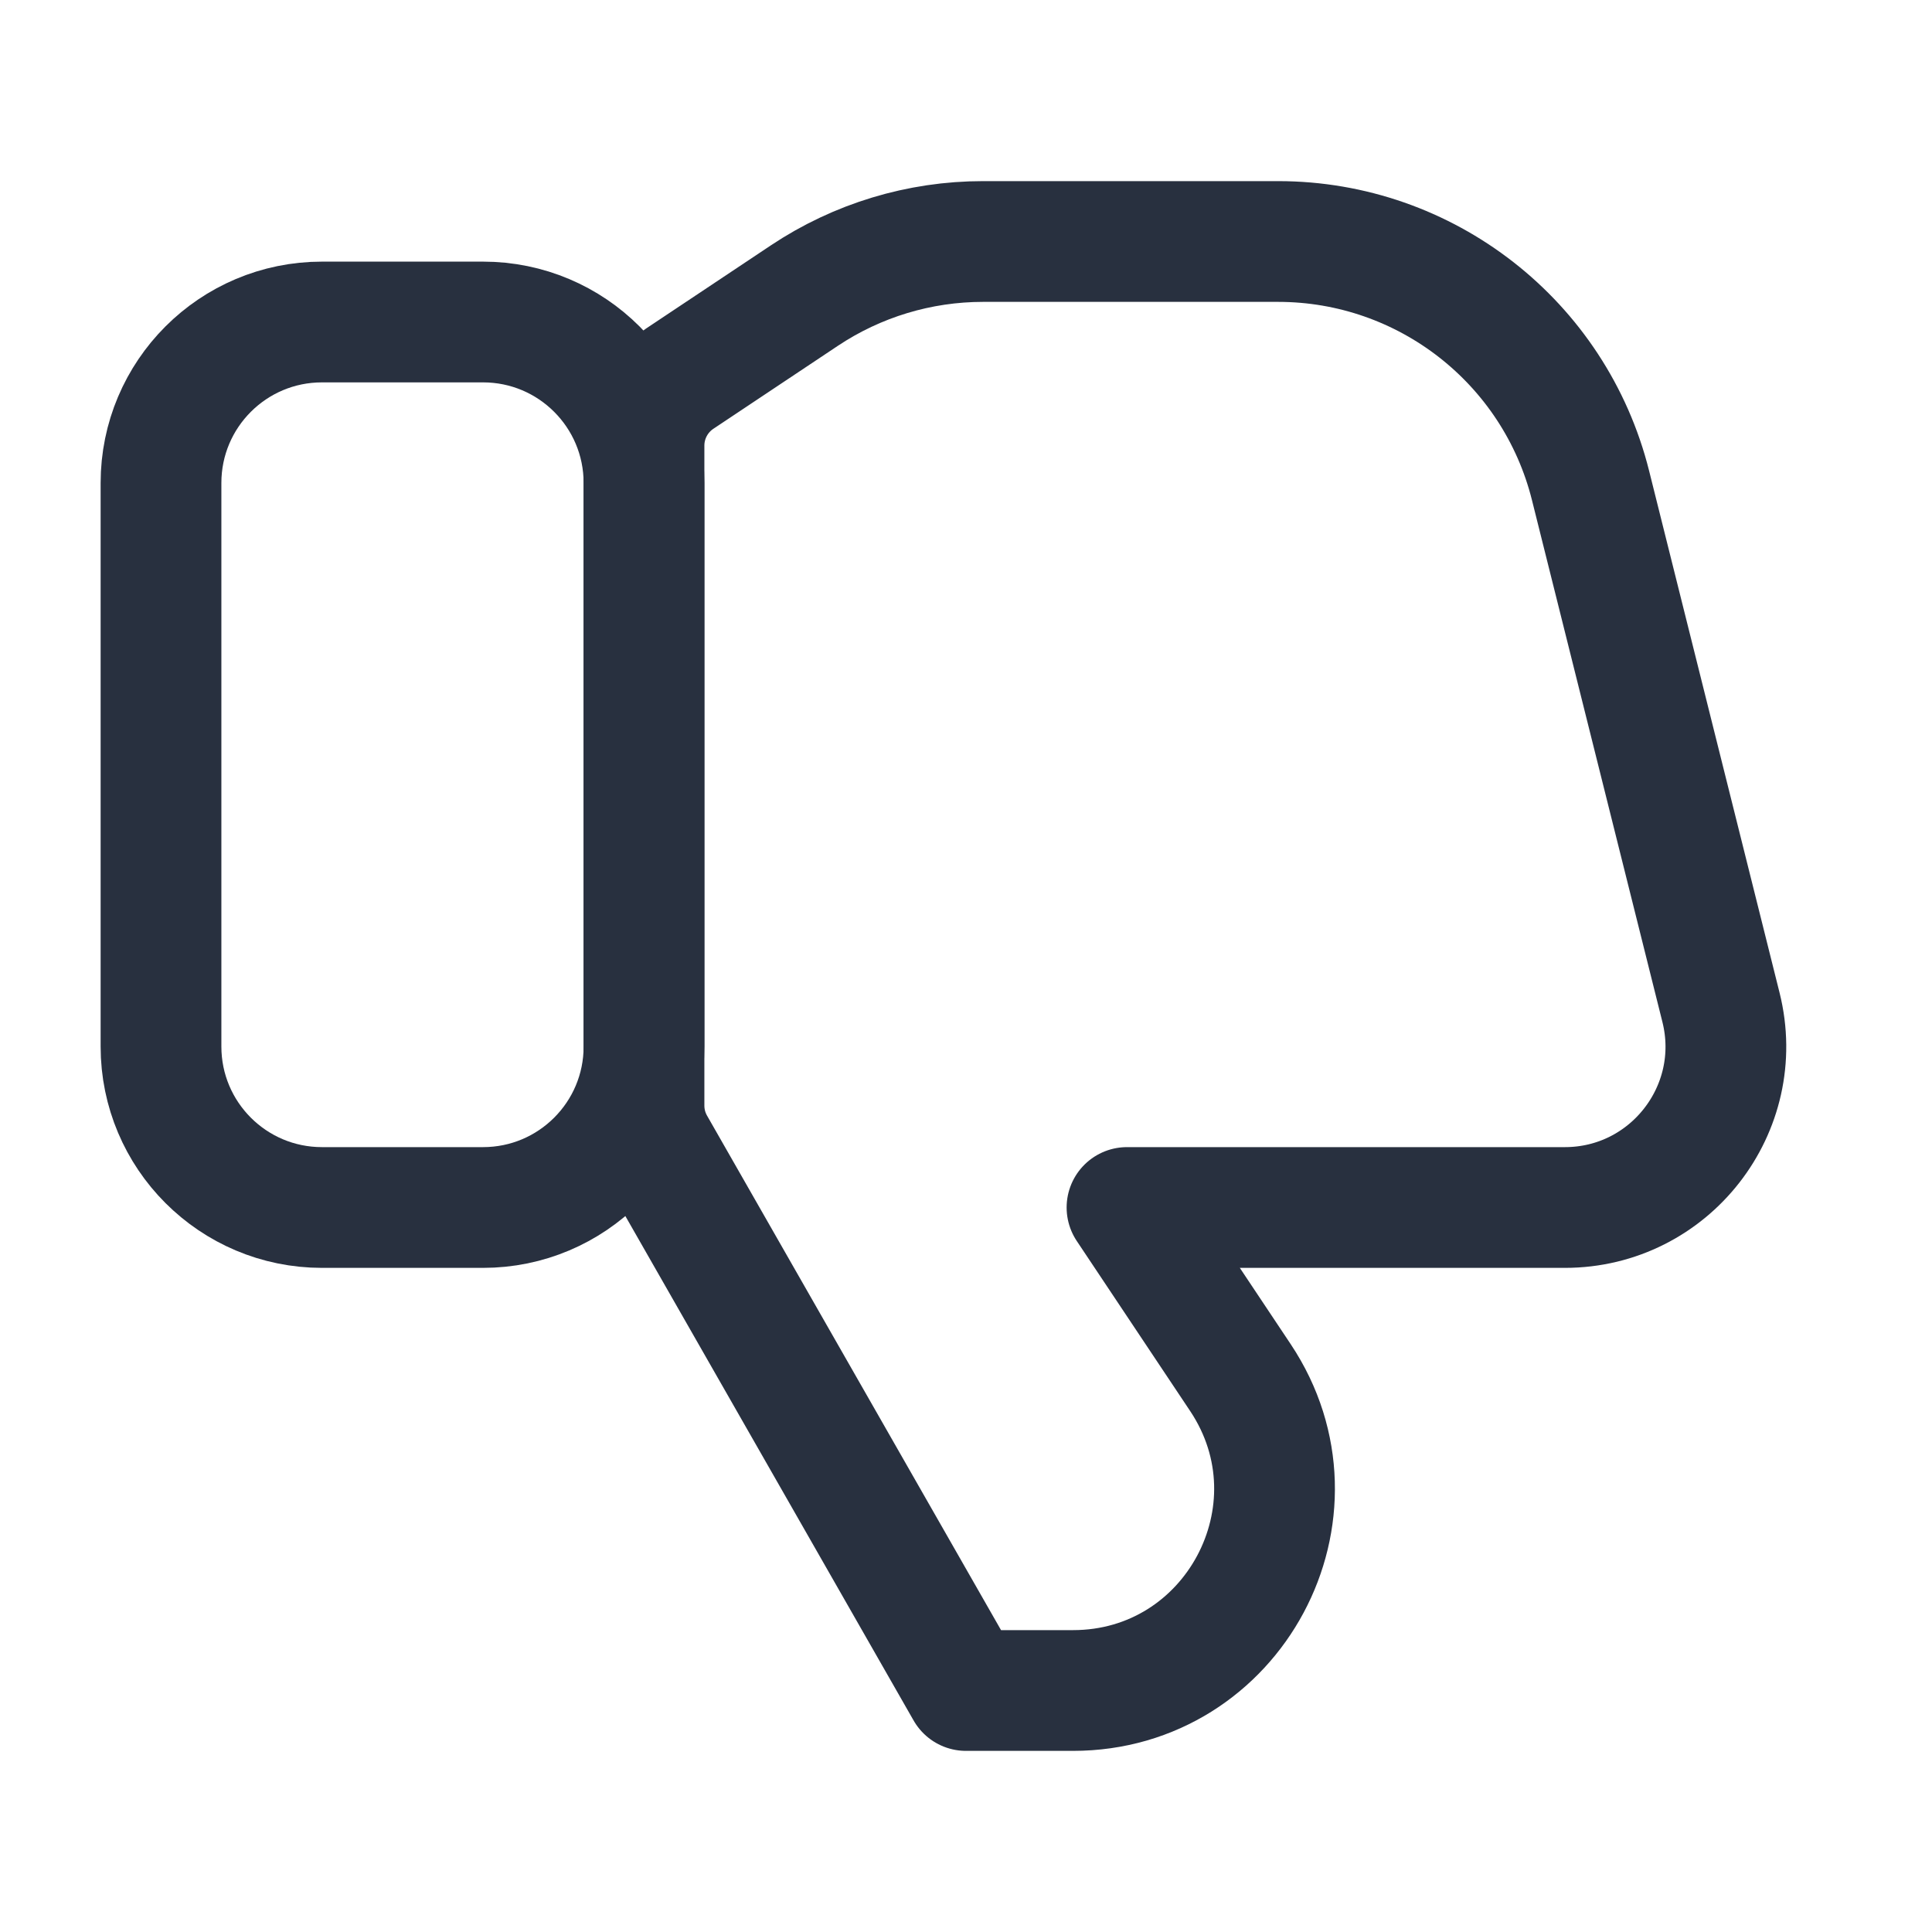
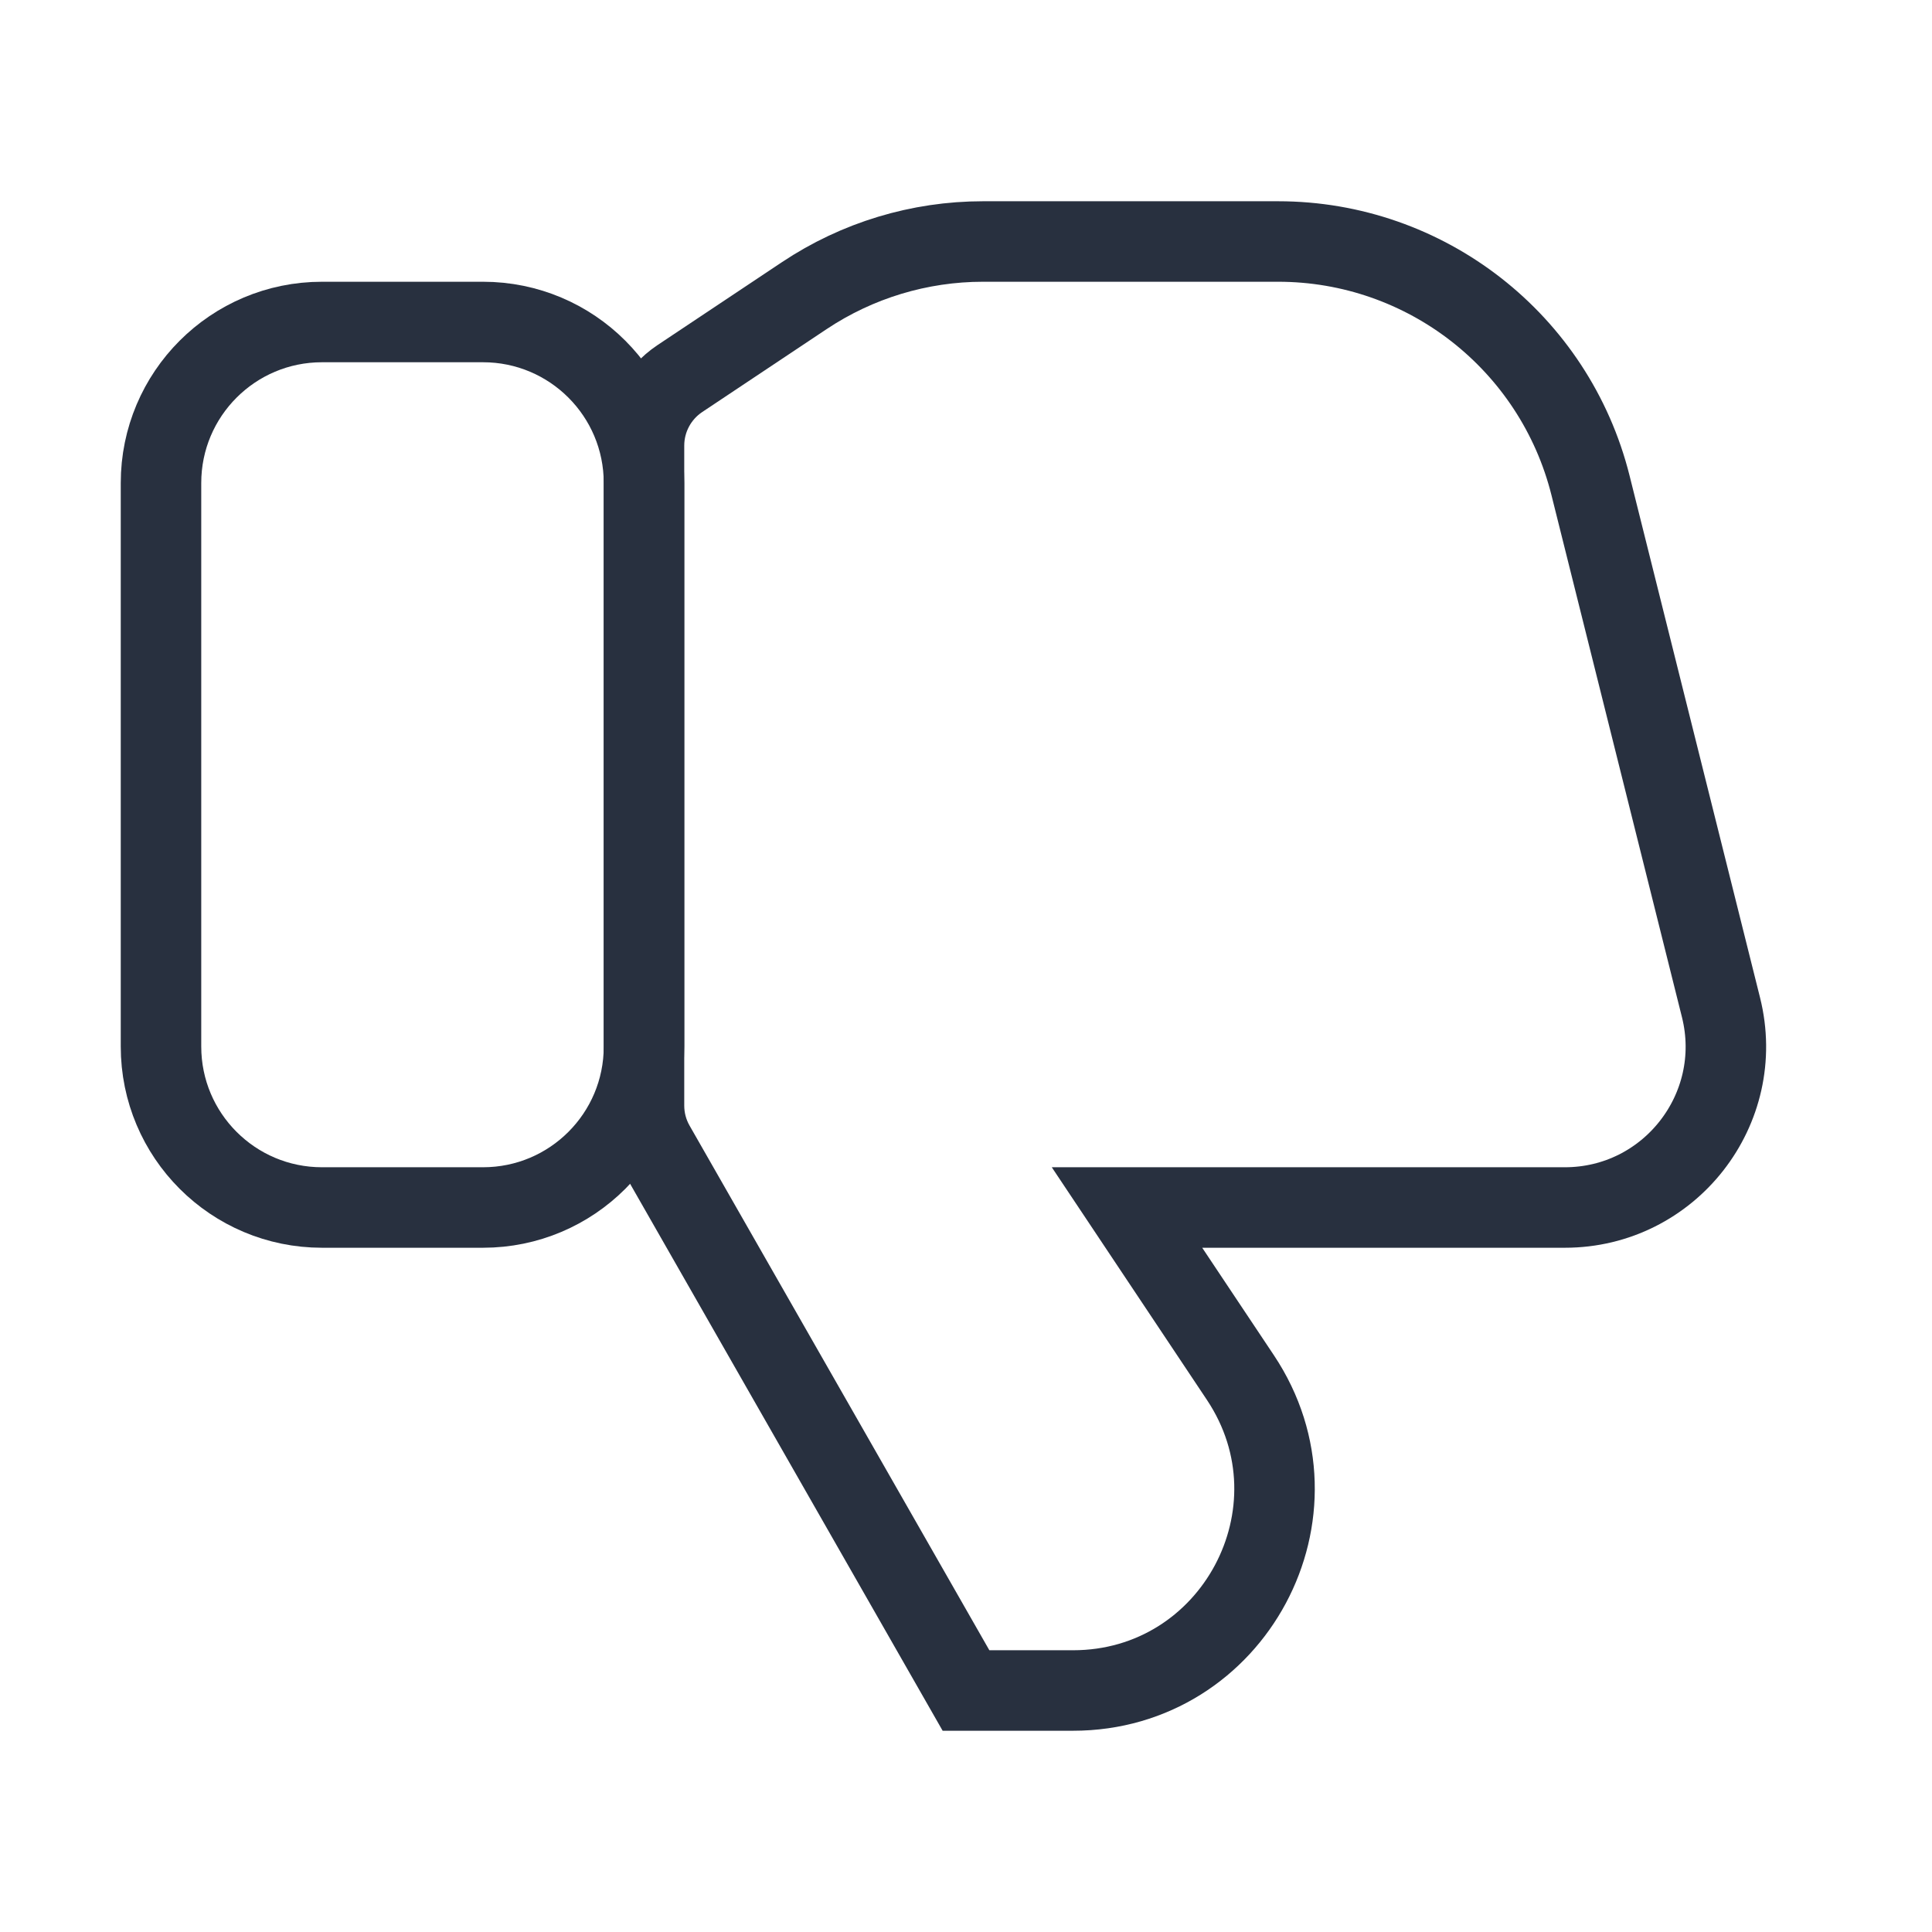
<svg xmlns="http://www.w3.org/2000/svg" width="24" height="24" viewBox="0 0 24 24" fill="none">
-   <path d="M6 15H4C2.895 15 2 14.105 2 13V6C2 4.895 2.895 4 4 4H6C7.105 4 8 4.895 8 6V13C8 14.105 7.105 15 6 15Z" stroke="#28303F" stroke-width="1.5" stroke-linecap="round" stroke-linejoin="round" />
-   <path d="M15.877 3H12.211C11.421 3 10.649 3.234 9.992 3.672L8.445 4.703C8.167 4.889 8 5.201 8 5.535V13.734C8 13.909 8.045 14.079 8.132 14.231L12 21H13.329C15.325 21 16.516 18.775 15.409 17.113L14 15H19.439C20.74 15 21.694 13.777 21.379 12.515L19.758 6.03C19.312 4.249 17.712 3 15.877 3Z" stroke="#28303F" stroke-width="1.5" stroke-linecap="round" stroke-linejoin="round" />
+   <path d="M6 15H4C2.895 15 2 14.105 2 13V6C2 4.895 2.895 4 4 4H6C7.105 4 8 4.895 8 6V13C8 14.105 7.105 15 6 15Z" stroke="#28303F" strokeWidth="1.5" strokeLinecap="round" strokeLinejoin="round" />
+   <path d="M15.877 3H12.211C11.421 3 10.649 3.234 9.992 3.672L8.445 4.703C8.167 4.889 8 5.201 8 5.535V13.734C8 13.909 8.045 14.079 8.132 14.231L12 21H13.329C15.325 21 16.516 18.775 15.409 17.113L14 15H19.439C20.74 15 21.694 13.777 21.379 12.515L19.758 6.03C19.312 4.249 17.712 3 15.877 3Z" stroke="#28303F" strokeWidth="1.5" strokeLinecap="round" strokeLinejoin="round" />
</svg>
